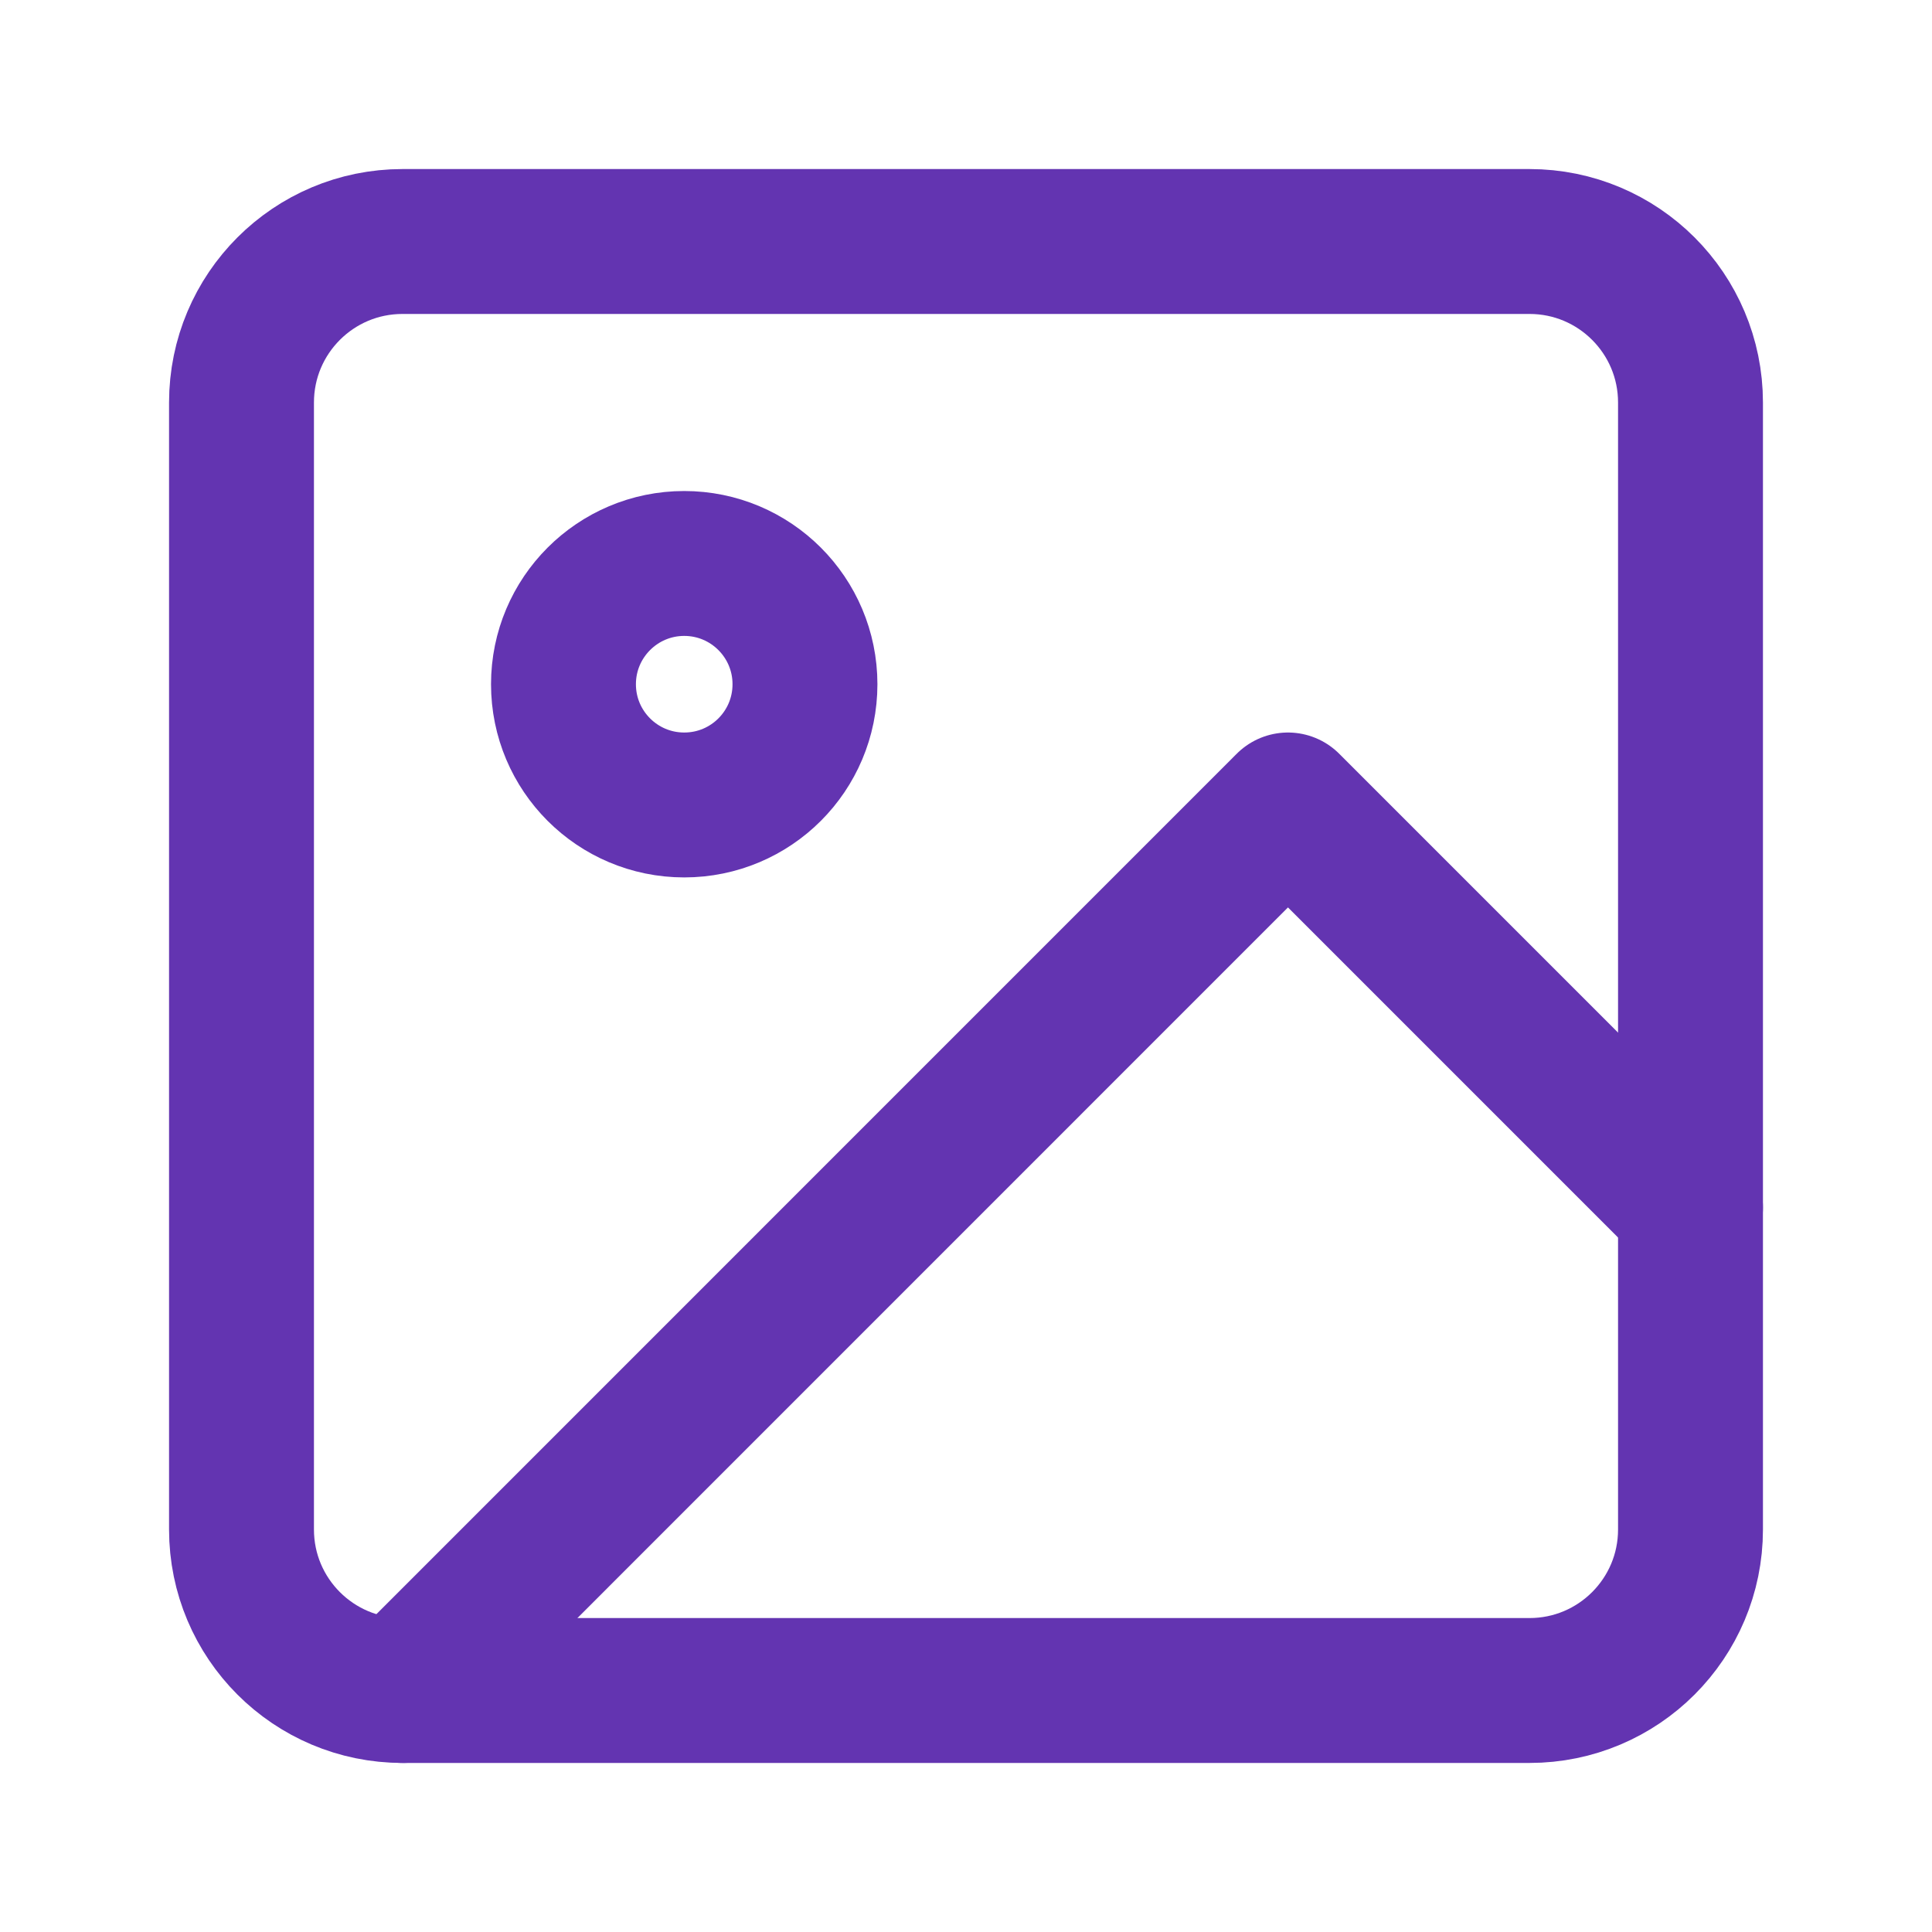
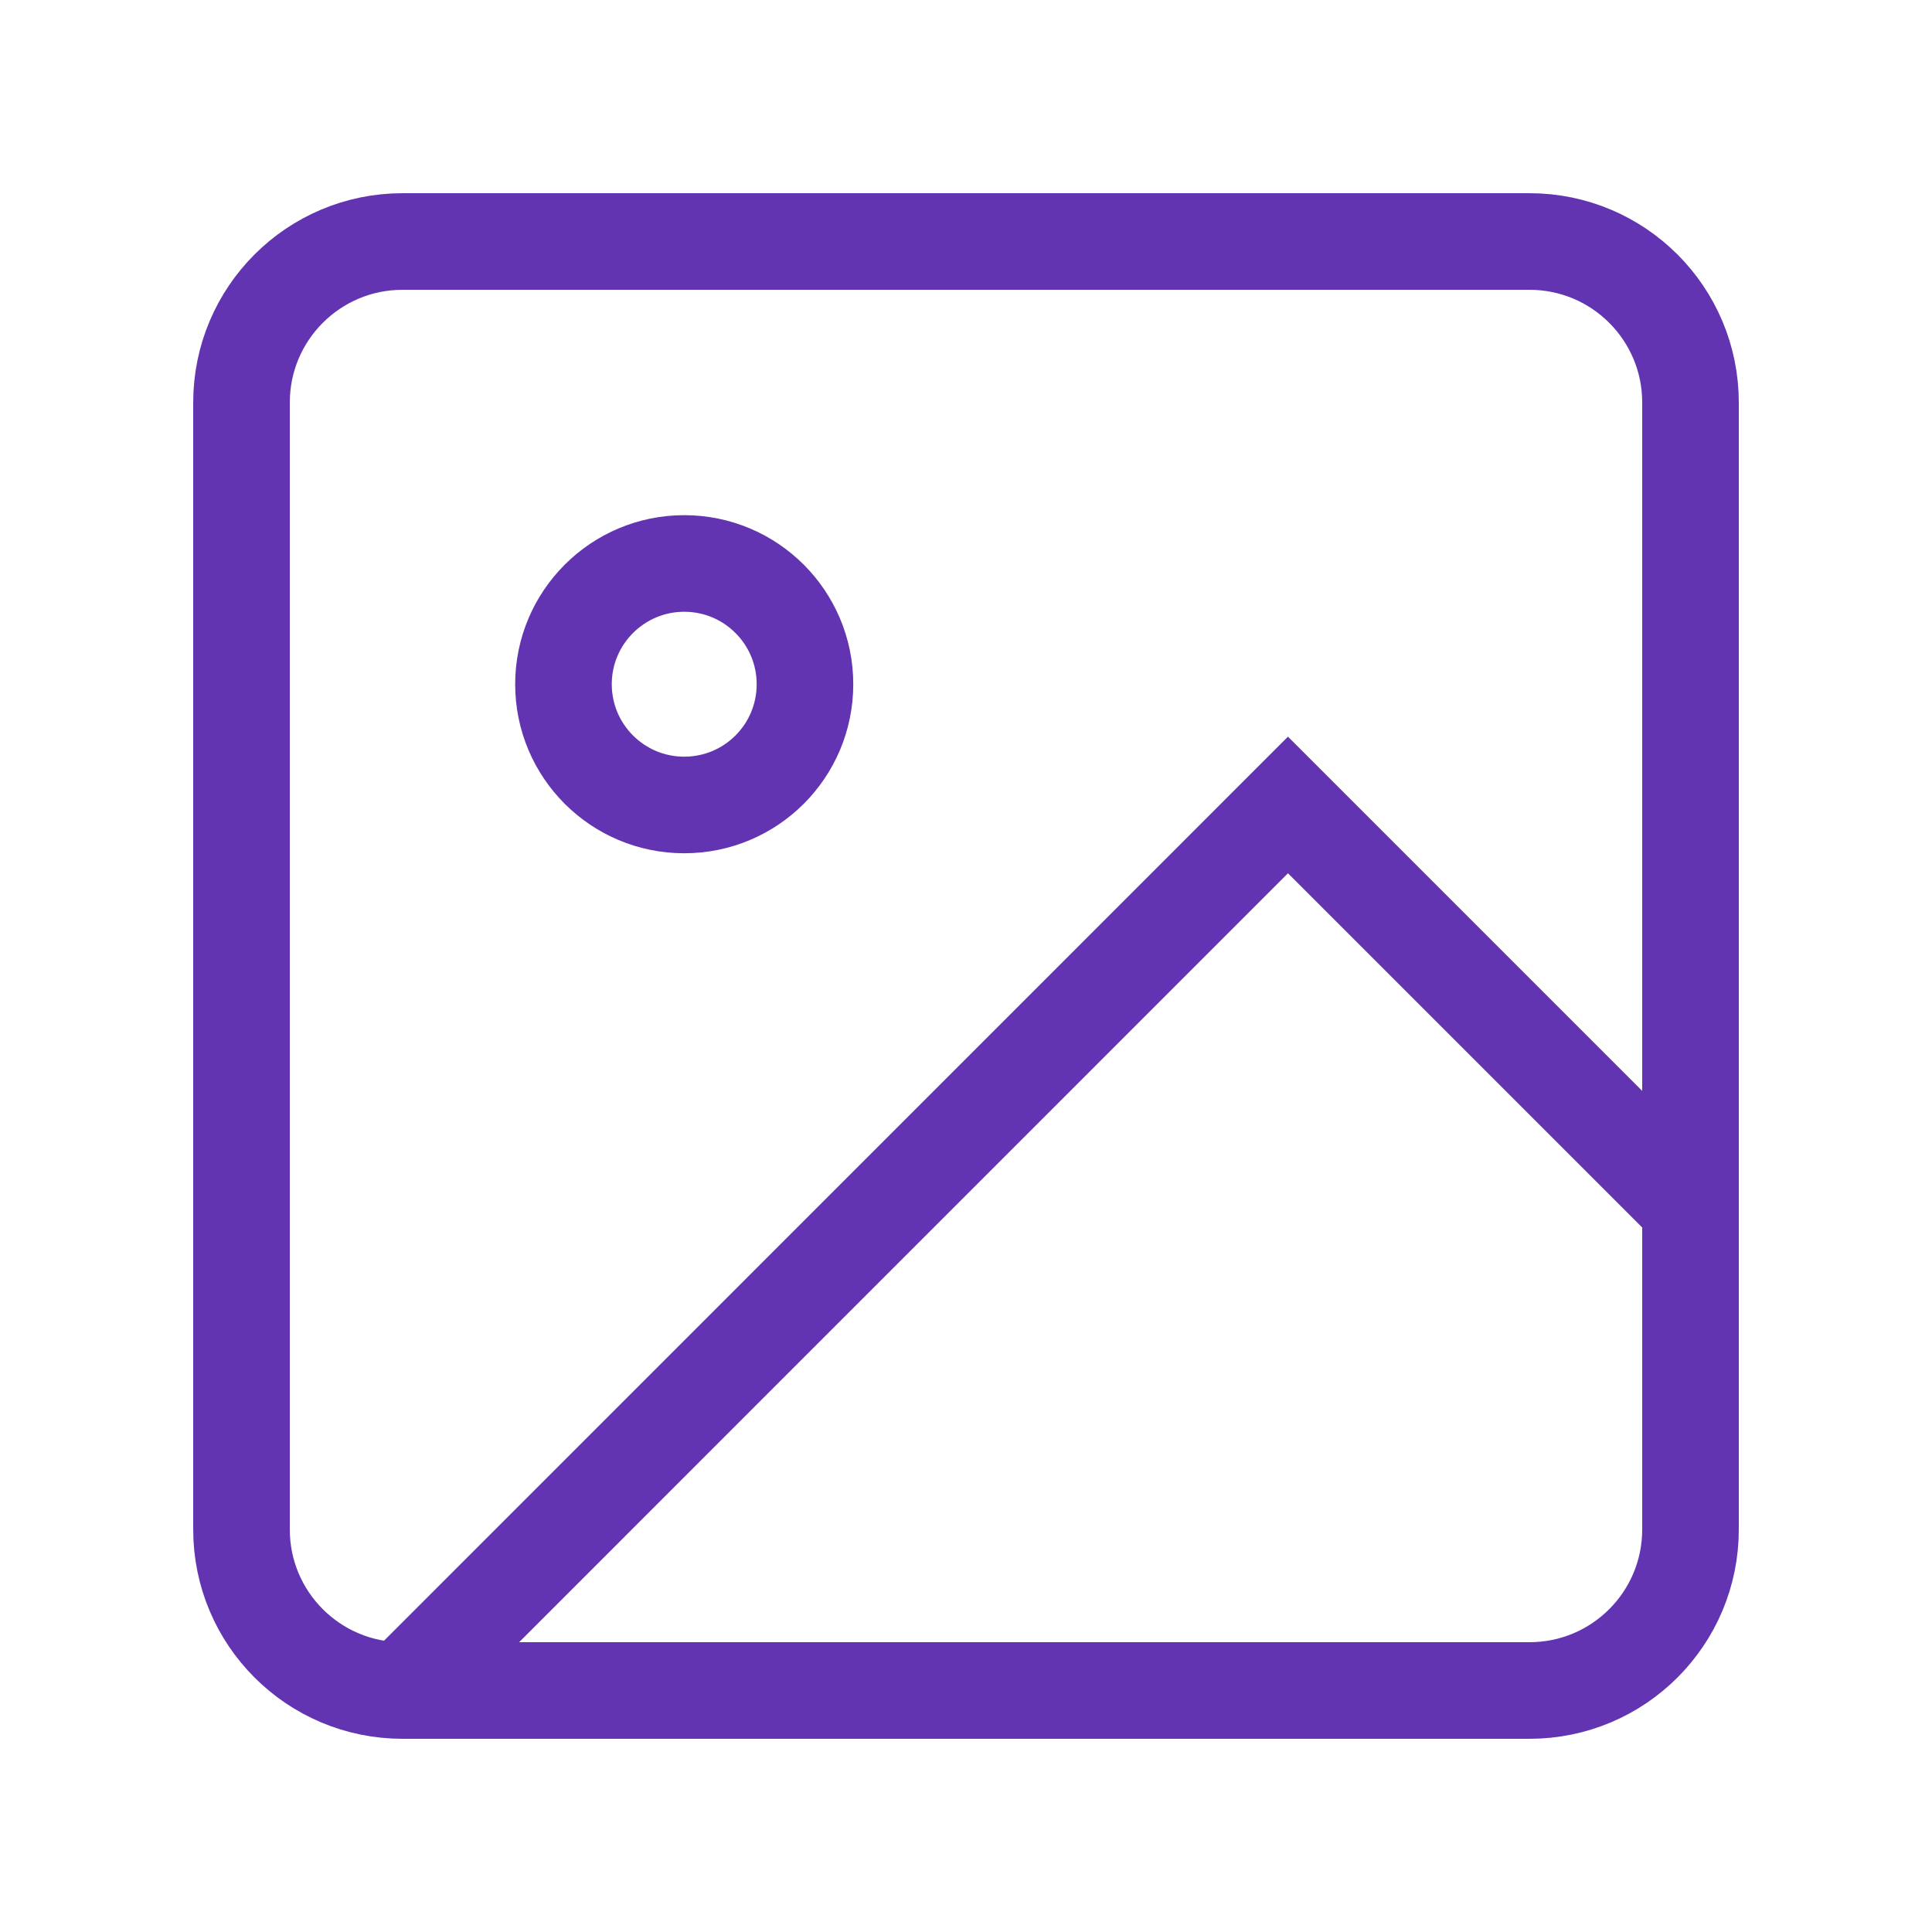
<svg xmlns="http://www.w3.org/2000/svg" width="20" height="20" viewBox="0 0 20 20" fill="none">
-   <path d="M15.833 2.5H4.167C3.246 2.5 2.5 3.246 2.5 4.167V15.833C2.5 16.754 3.246 17.5 4.167 17.5H15.833C16.754 17.5 17.5 16.754 17.5 15.833V4.167C17.5 3.246 16.754 2.5 15.833 2.5Z" stroke="#6334B1" stroke-width="1.5" stroke-linecap="round" stroke-linejoin="round" />
-   <path d="M7.083 8.333C7.774 8.333 8.333 7.774 8.333 7.083C8.333 6.393 7.774 5.833 7.083 5.833C6.393 5.833 5.833 6.393 5.833 7.083C5.833 7.774 6.393 8.333 7.083 8.333Z" stroke="#6334B1" stroke-width="1.5" stroke-linecap="round" stroke-linejoin="round" />
-   <path d="M17.5 12.5L13.333 8.333L4.167 17.5" stroke="#6334B1" stroke-width="1.5" stroke-linecap="round" stroke-linejoin="round" />
+   <path d="M15.833 2.5H4.167C3.246 2.5 2.5 3.246 2.5 4.167V15.833C2.5 16.754 3.246 17.5 4.167 17.5H15.833C16.754 17.5 17.5 16.754 17.5 15.833V4.167C17.5 3.246 16.754 2.5 15.833 2.5Z" stroke="#6334B1" strokeWidth="1.5" strokeLinecap="round" strokeLinejoin="round" />
+   <path d="M7.083 8.333C7.774 8.333 8.333 7.774 8.333 7.083C8.333 6.393 7.774 5.833 7.083 5.833C6.393 5.833 5.833 6.393 5.833 7.083C5.833 7.774 6.393 8.333 7.083 8.333Z" stroke="#6334B1" strokeWidth="1.5" strokeLinecap="round" strokeLinejoin="round" />
+   <path d="M17.5 12.5L13.333 8.333L4.167 17.5" stroke="#6334B1" strokeWidth="1.5" strokeLinecap="round" strokeLinejoin="round" />
</svg>
